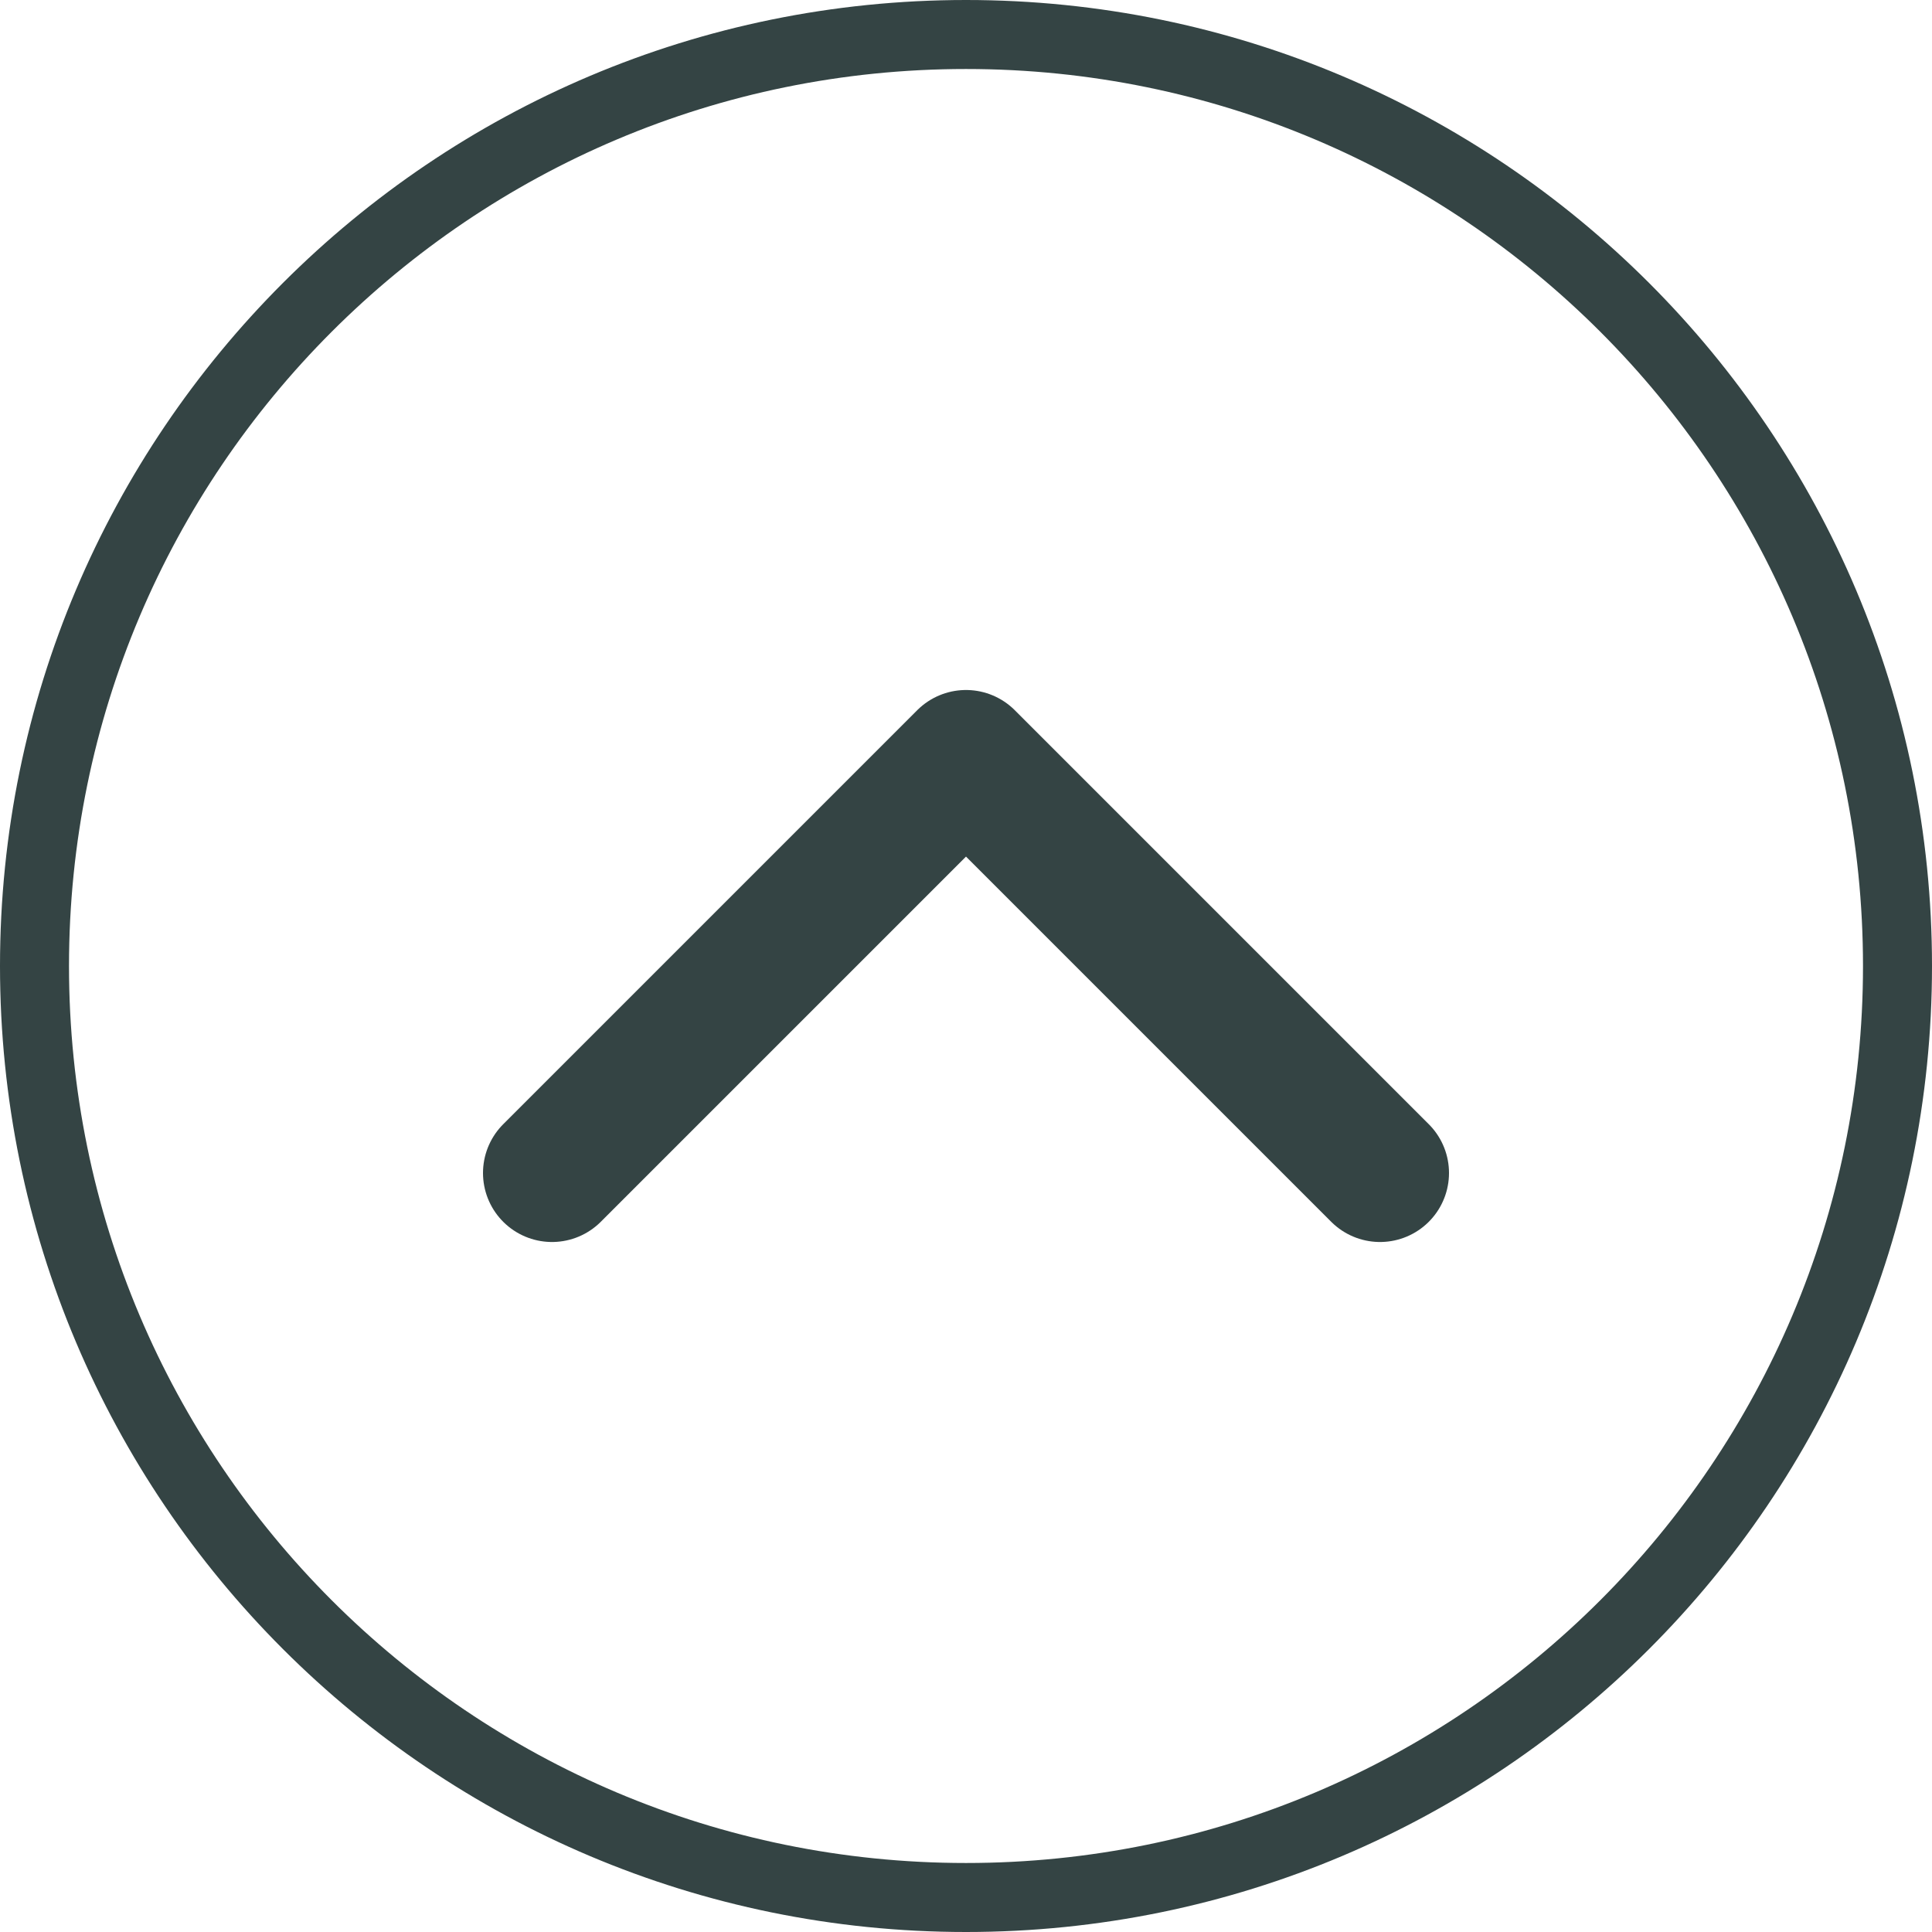
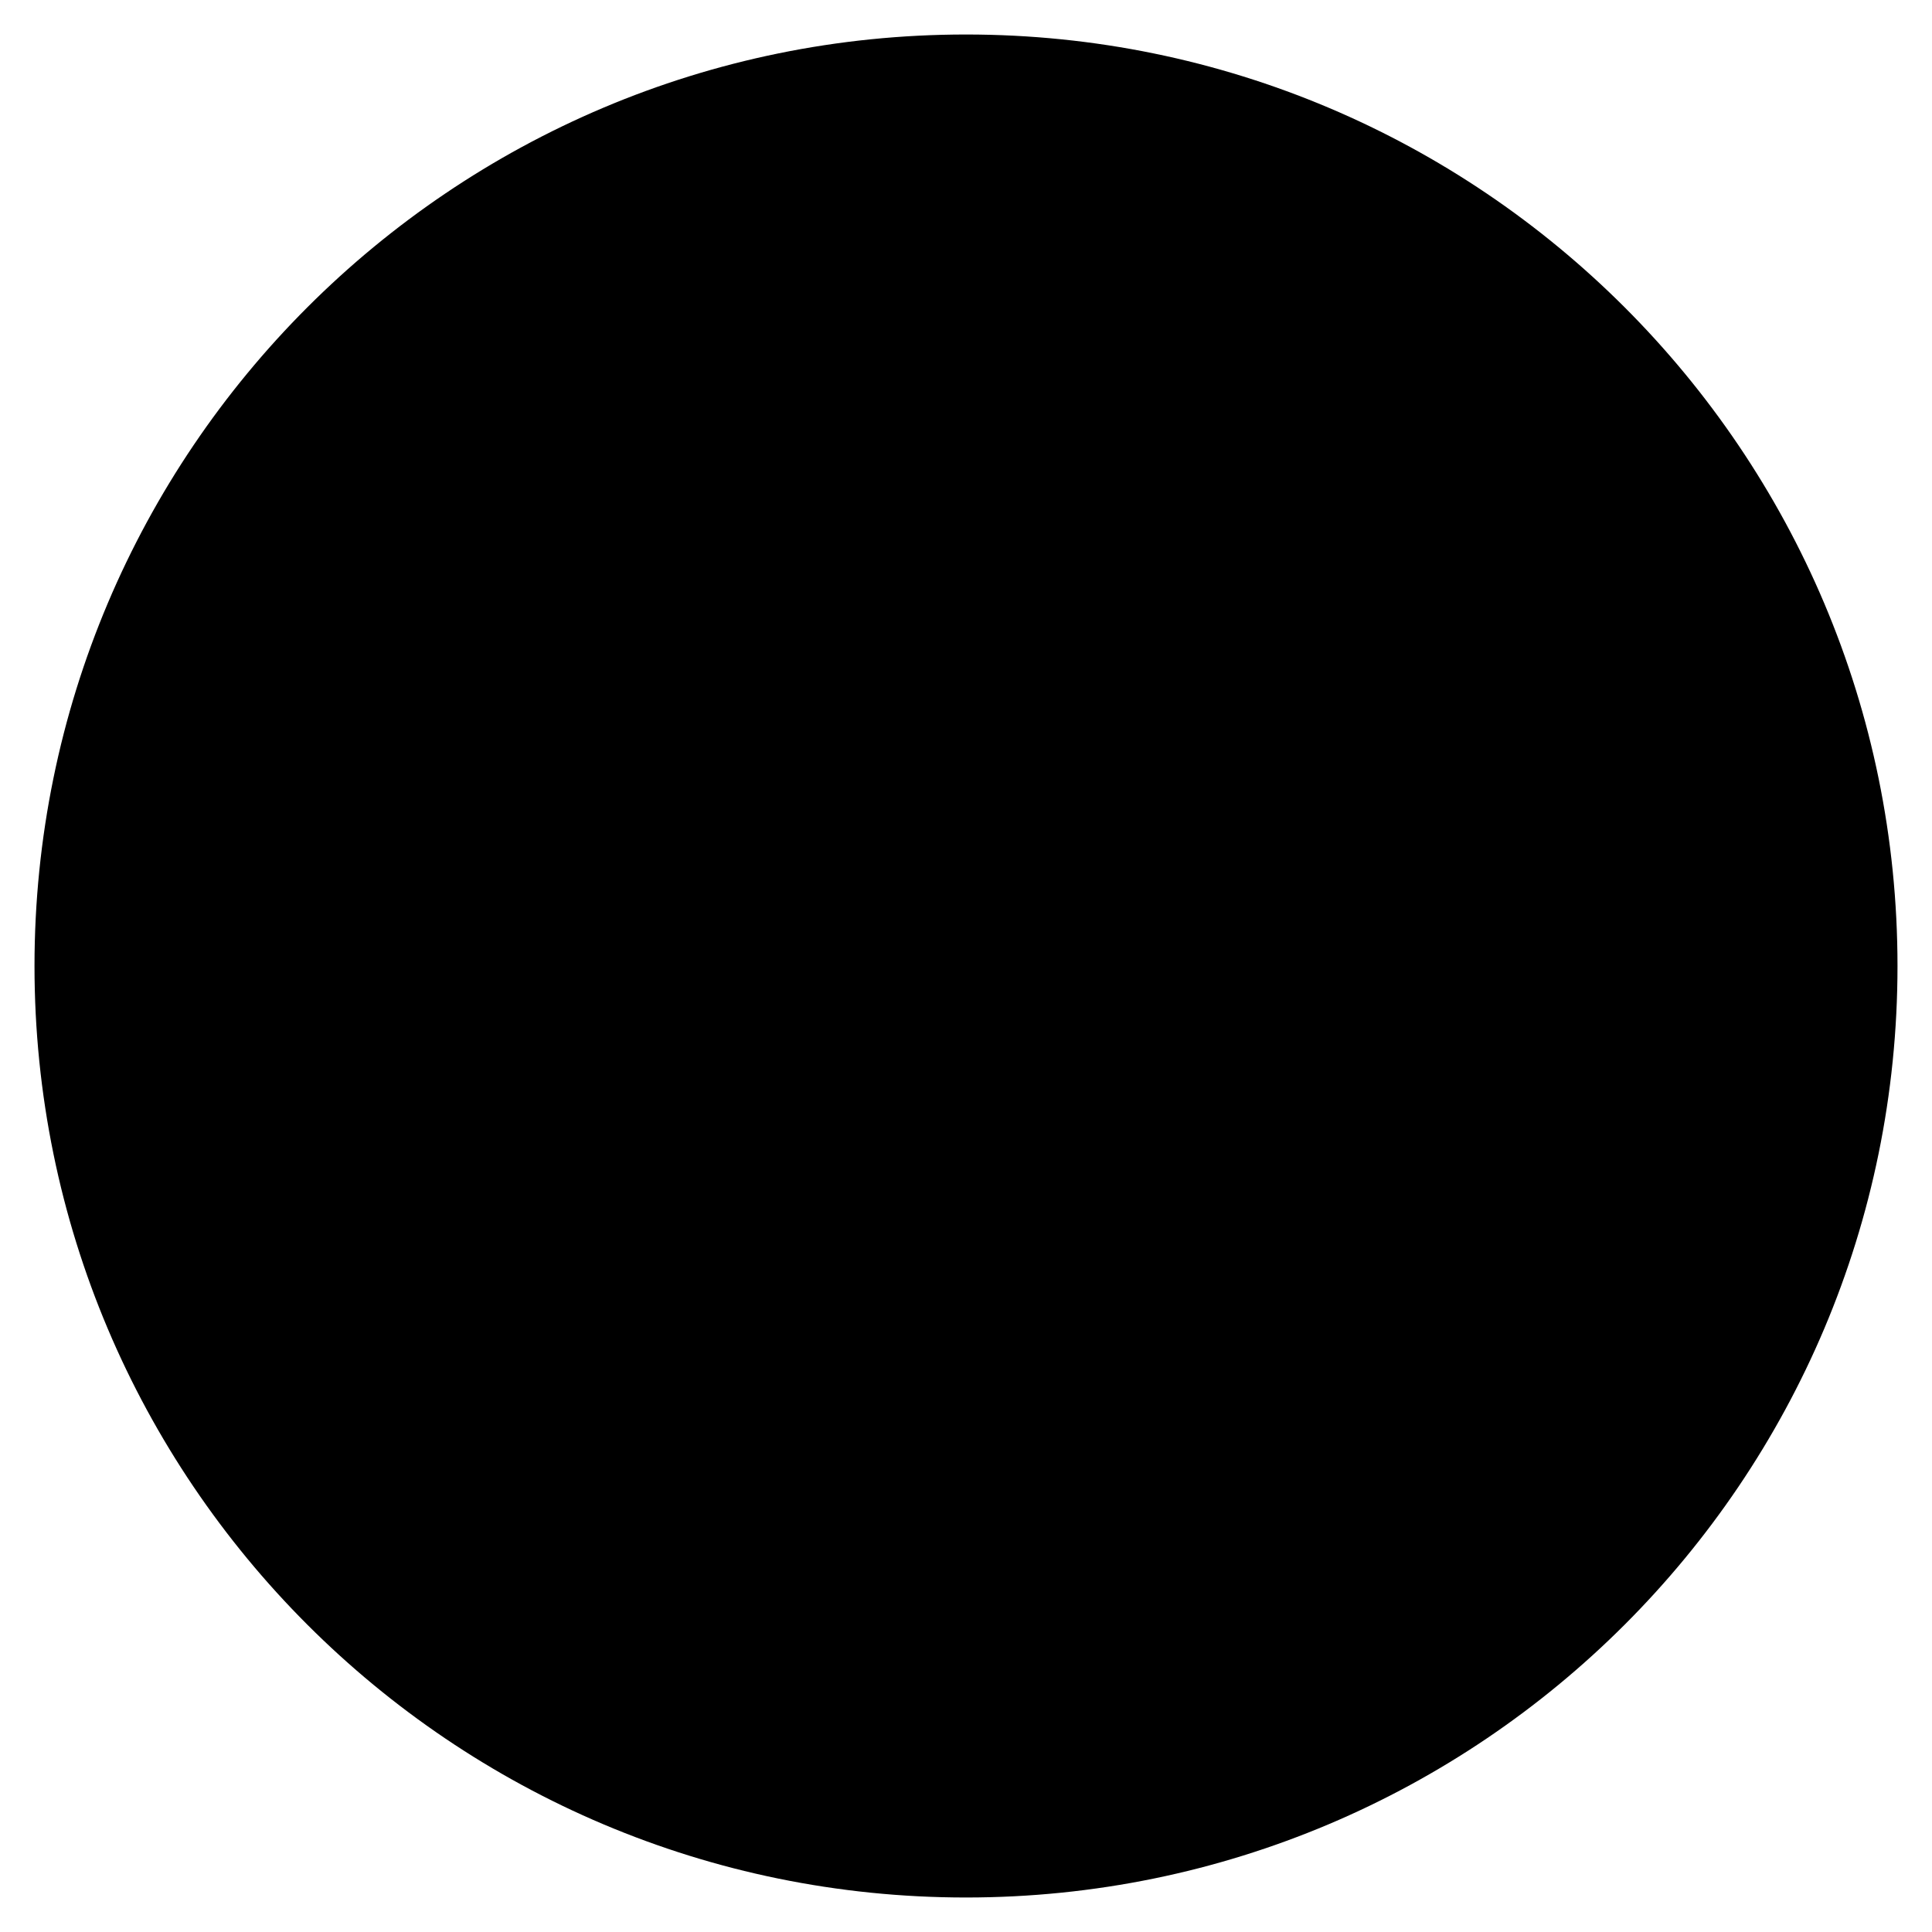
- <svg xmlns="http://www.w3.org/2000/svg" width="28" height="28" viewBox="0 0 28 28" fill="none">
-   <rect x="0.5" y="0.5" width="27" height="27" rx="13.5" stroke="#344444" />
-   <path d="M20 17L14 11L8 17" stroke="#344444" stroke-width="2" stroke-linecap="round" stroke-linejoin="round" />
+ <svg xmlns="http://www.w3.org/2000/svg" width="28" height="28" viewBox="0 0 28 28">
+   <rect x="0.5" y="0.5" width="27" height="27" rx="13.5" />
+   <path d="M20 17L14 11L8 17" stroke-width="2" stroke-linecap="round" stroke-linejoin="round" />
</svg>
